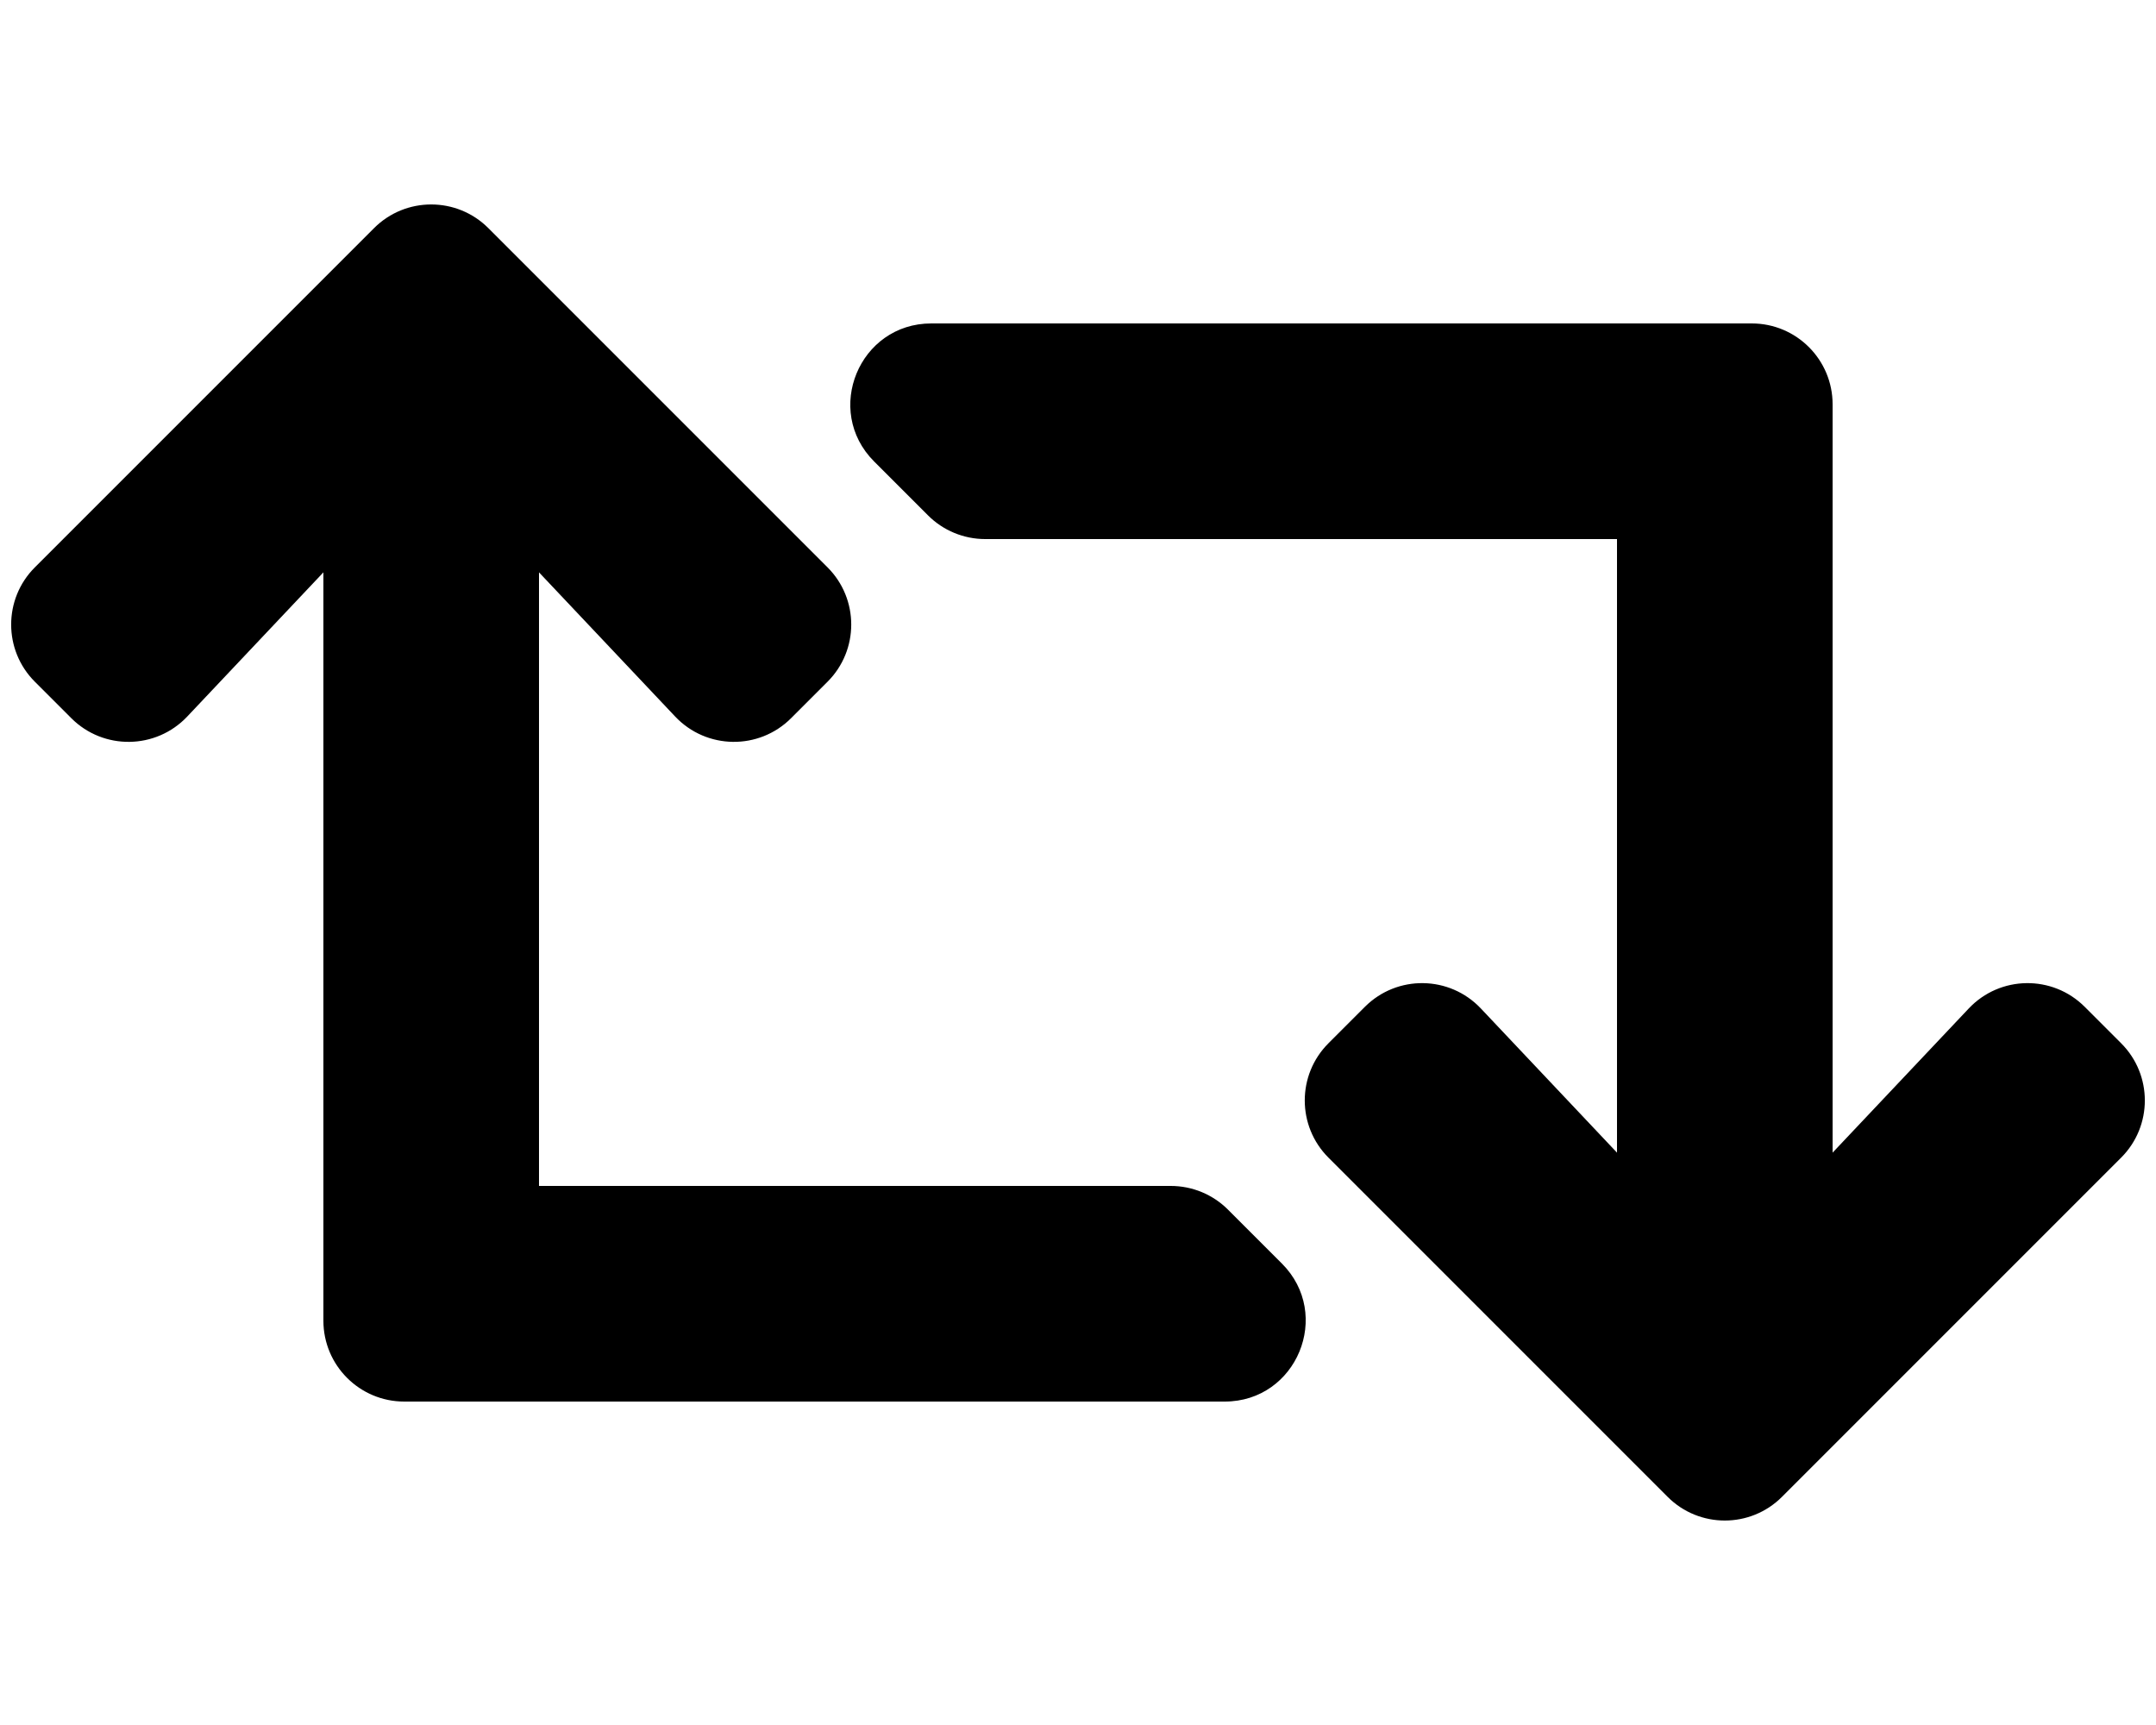
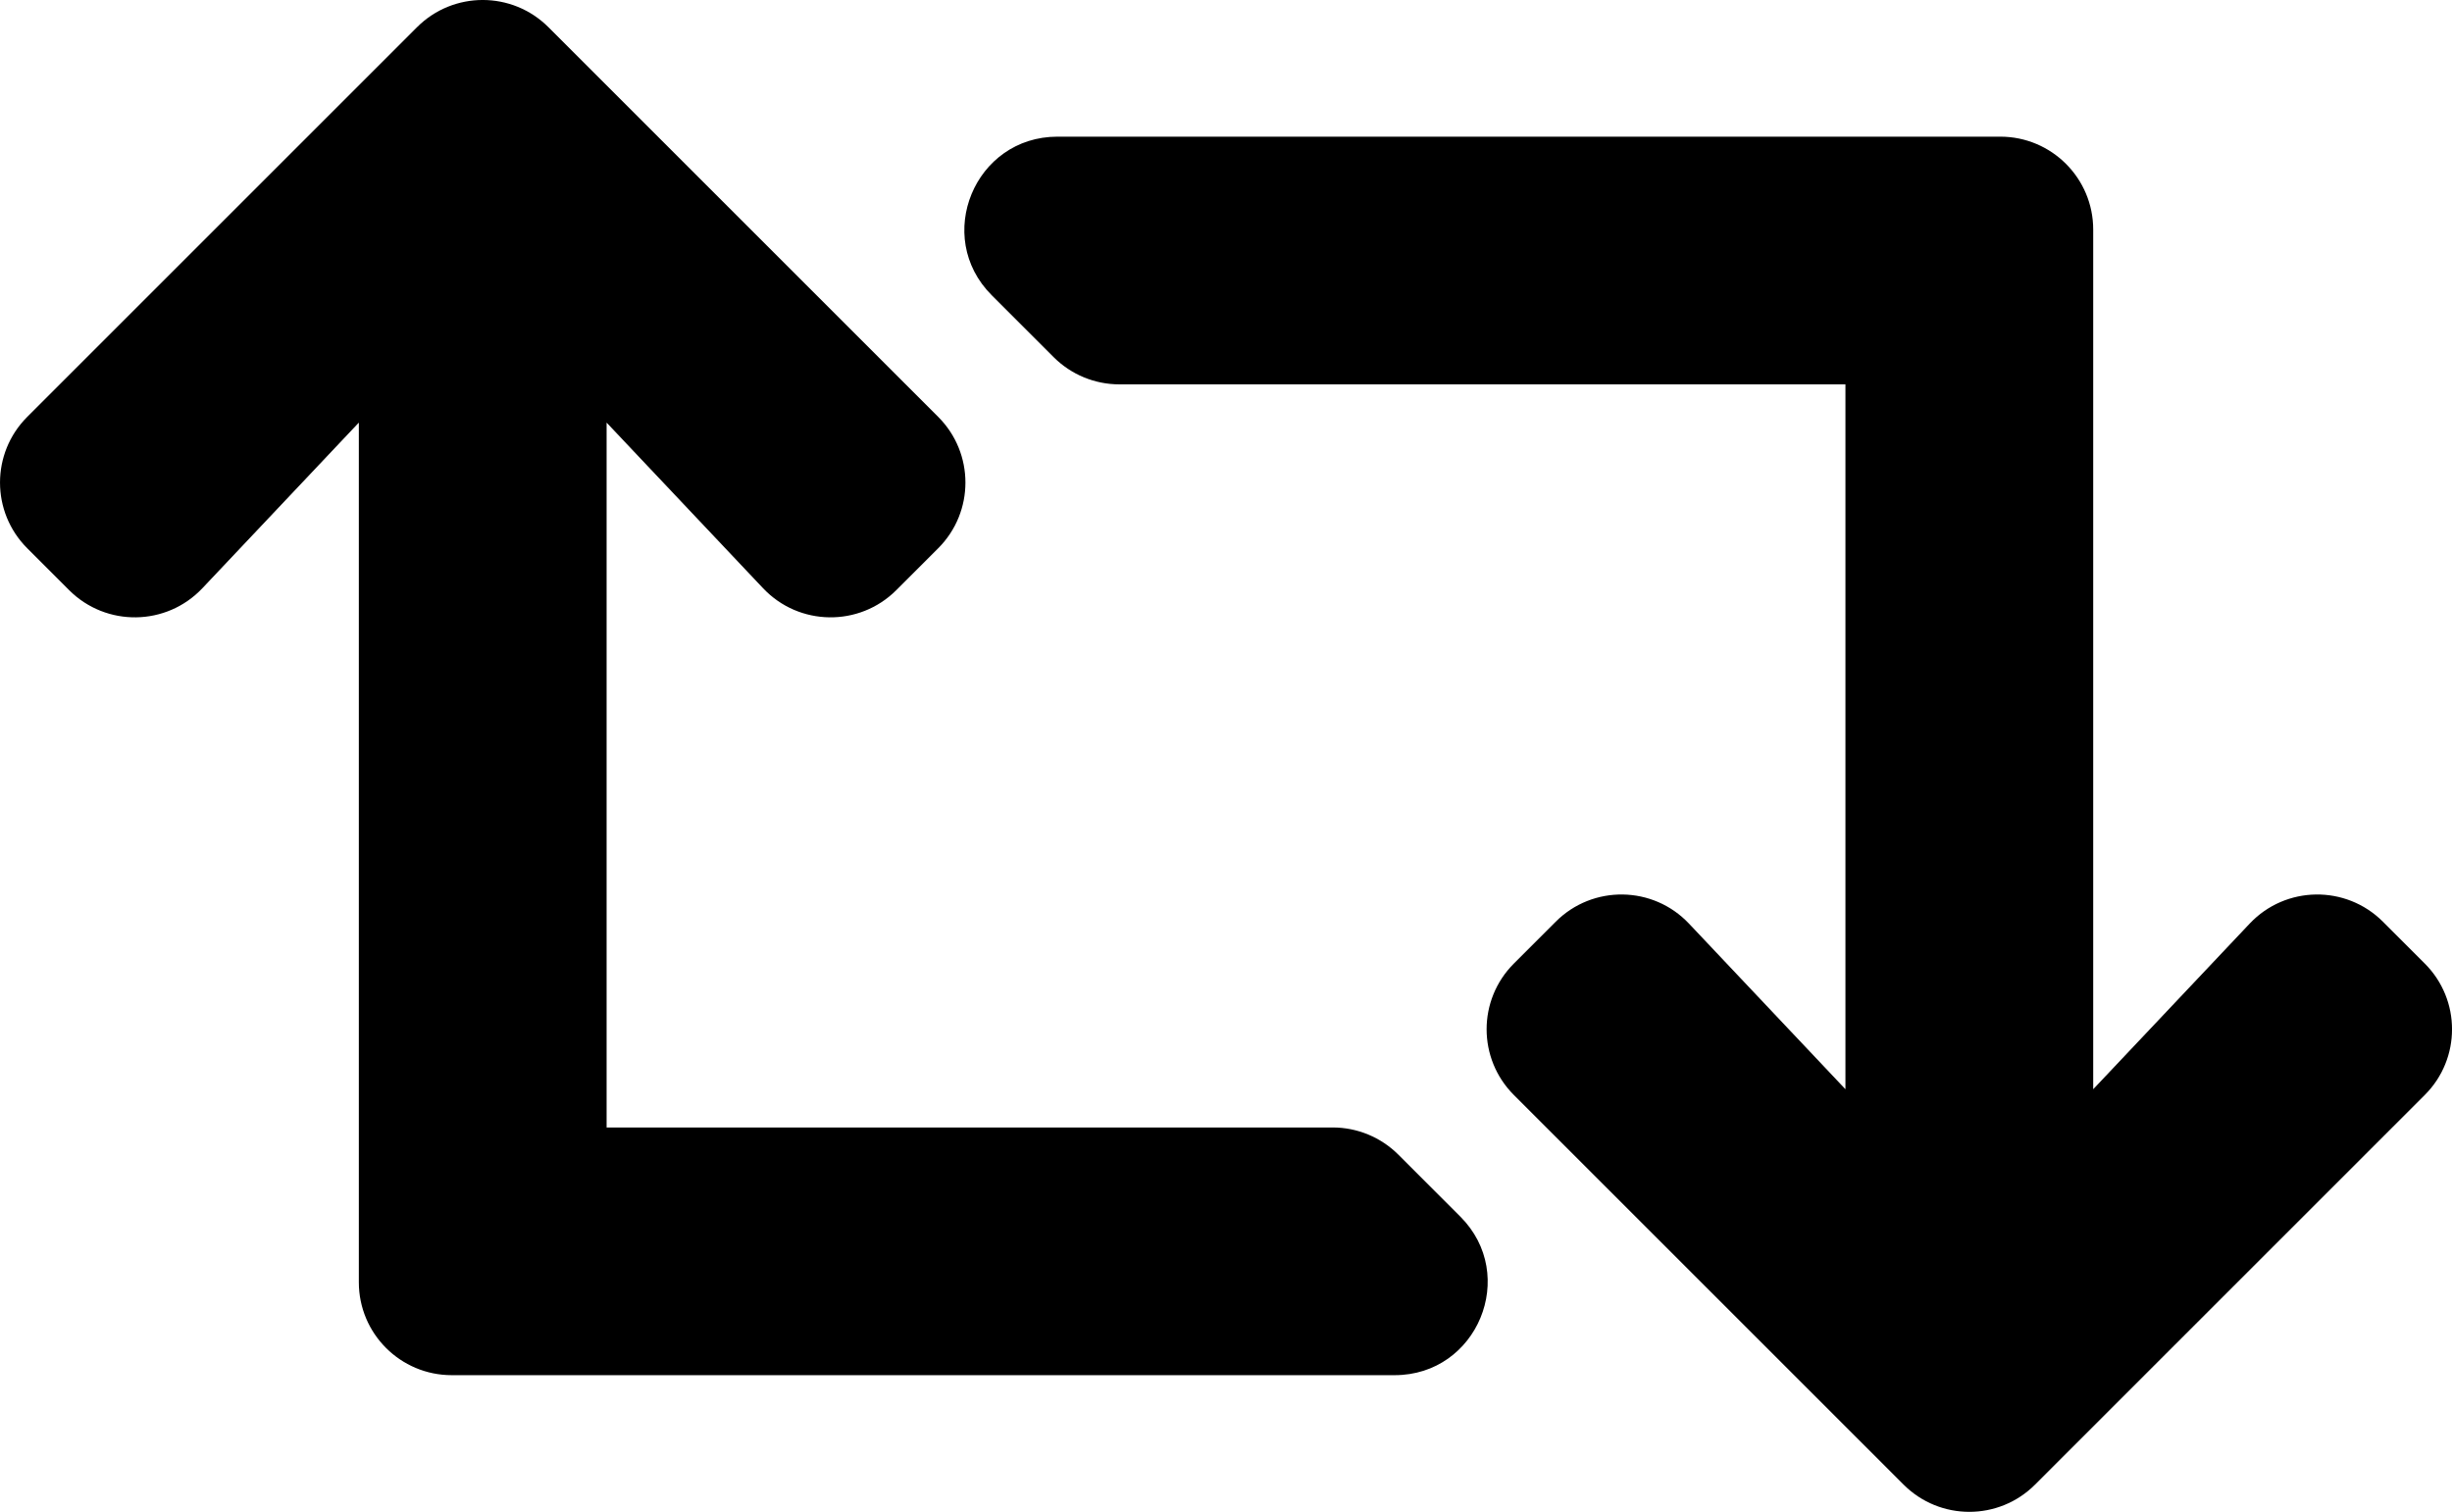
- <svg xmlns="http://www.w3.org/2000/svg" viewBox="0 0 640 512">
+ <svg xmlns="http://www.w3.org/2000/svg" viewBox="3.31 60.69 633.37 390.63">
  <path d="M629.657 343.598L528.971 444.284c-9.373 9.372-24.568 9.372-33.941 0L394.343 343.598c-9.373-9.373-9.373-24.569 0-33.941l10.823-10.823c9.562-9.562 25.133-9.34 34.419.492L480 342.118V160H292.451a24.005 24.005 0 0 1-16.971-7.029l-16-16C244.361 121.851 255.069 96 276.451 96H520c13.255 0 24 10.745 24 24v222.118l40.416-42.792c9.285-9.831 24.856-10.054 34.419-.492l10.823 10.823c9.372 9.372 9.372 24.569-.001 33.941zm-265.138 15.431A23.999 23.999 0 0 0 347.548 352H160V169.881l40.416 42.792c9.286 9.831 24.856 10.054 34.419.491l10.822-10.822c9.373-9.373 9.373-24.569 0-33.941L144.971 67.716c-9.373-9.373-24.569-9.373-33.941 0L10.343 168.402c-9.373 9.373-9.373 24.569 0 33.941l10.822 10.822c9.562 9.562 25.133 9.34 34.419-.491L96 169.881V392c0 13.255 10.745 24 24 24h243.549c21.382 0 32.09-25.851 16.971-40.971l-16.001-16z" />
</svg>
